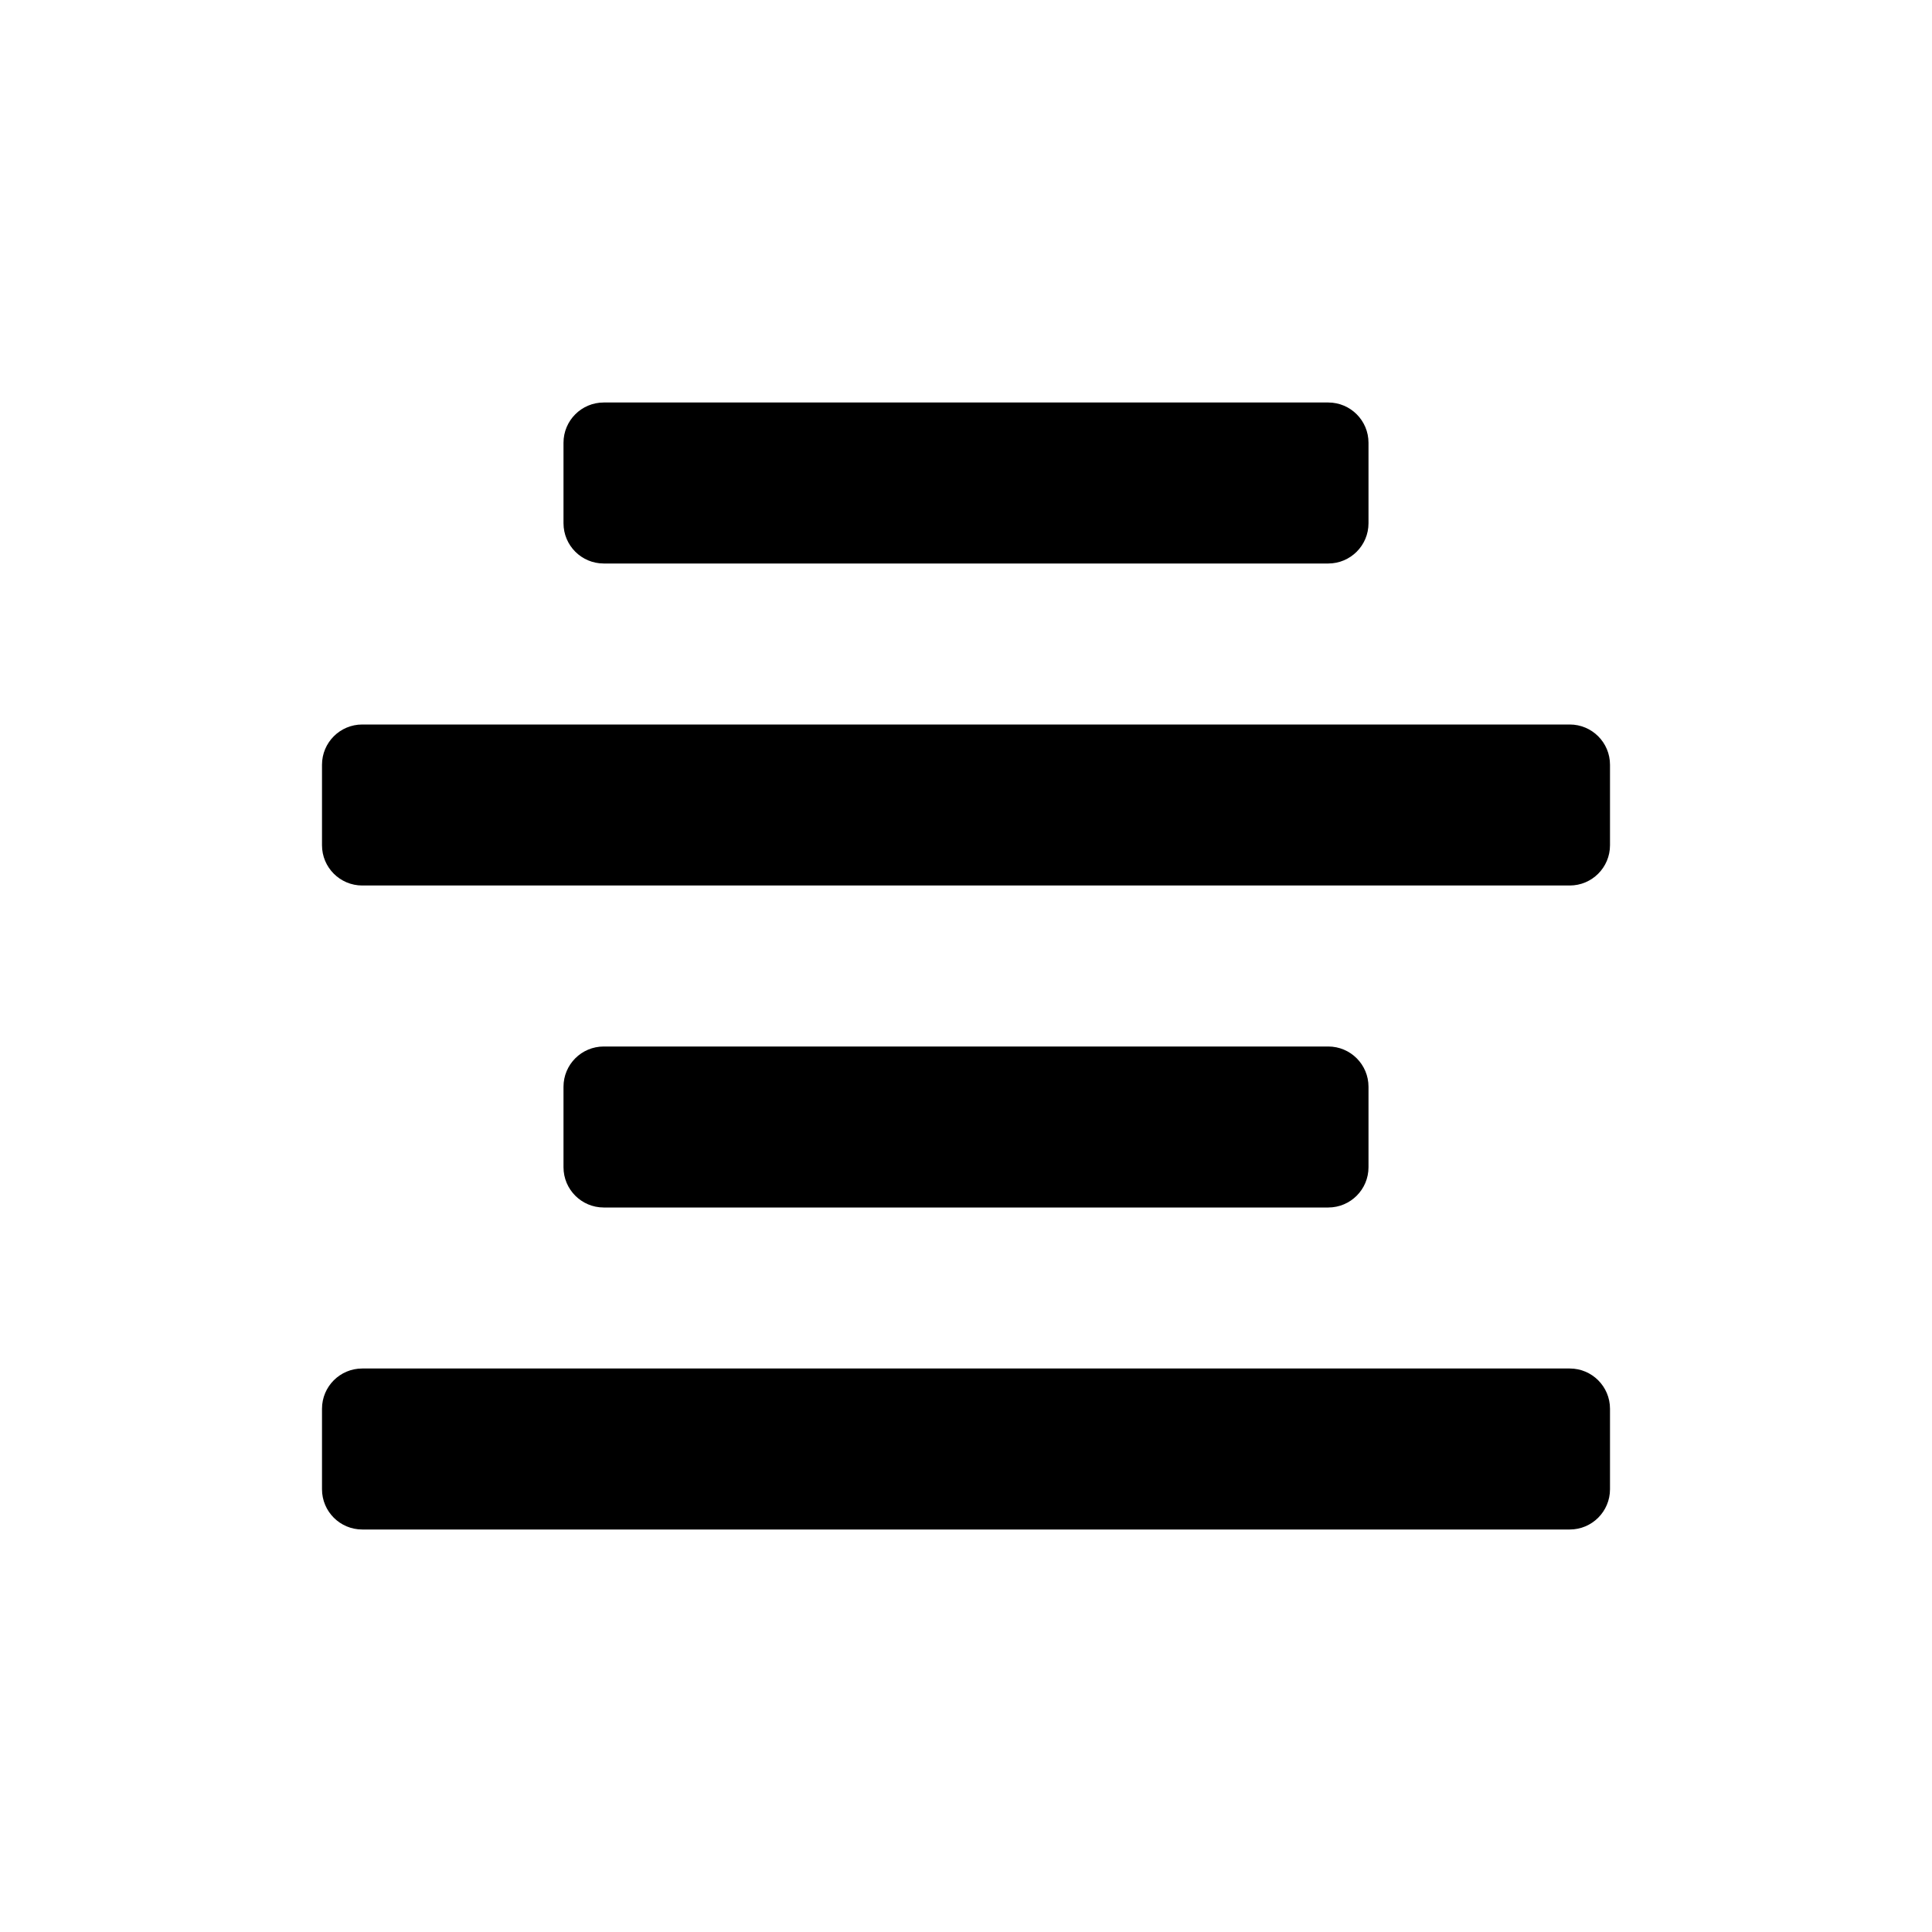
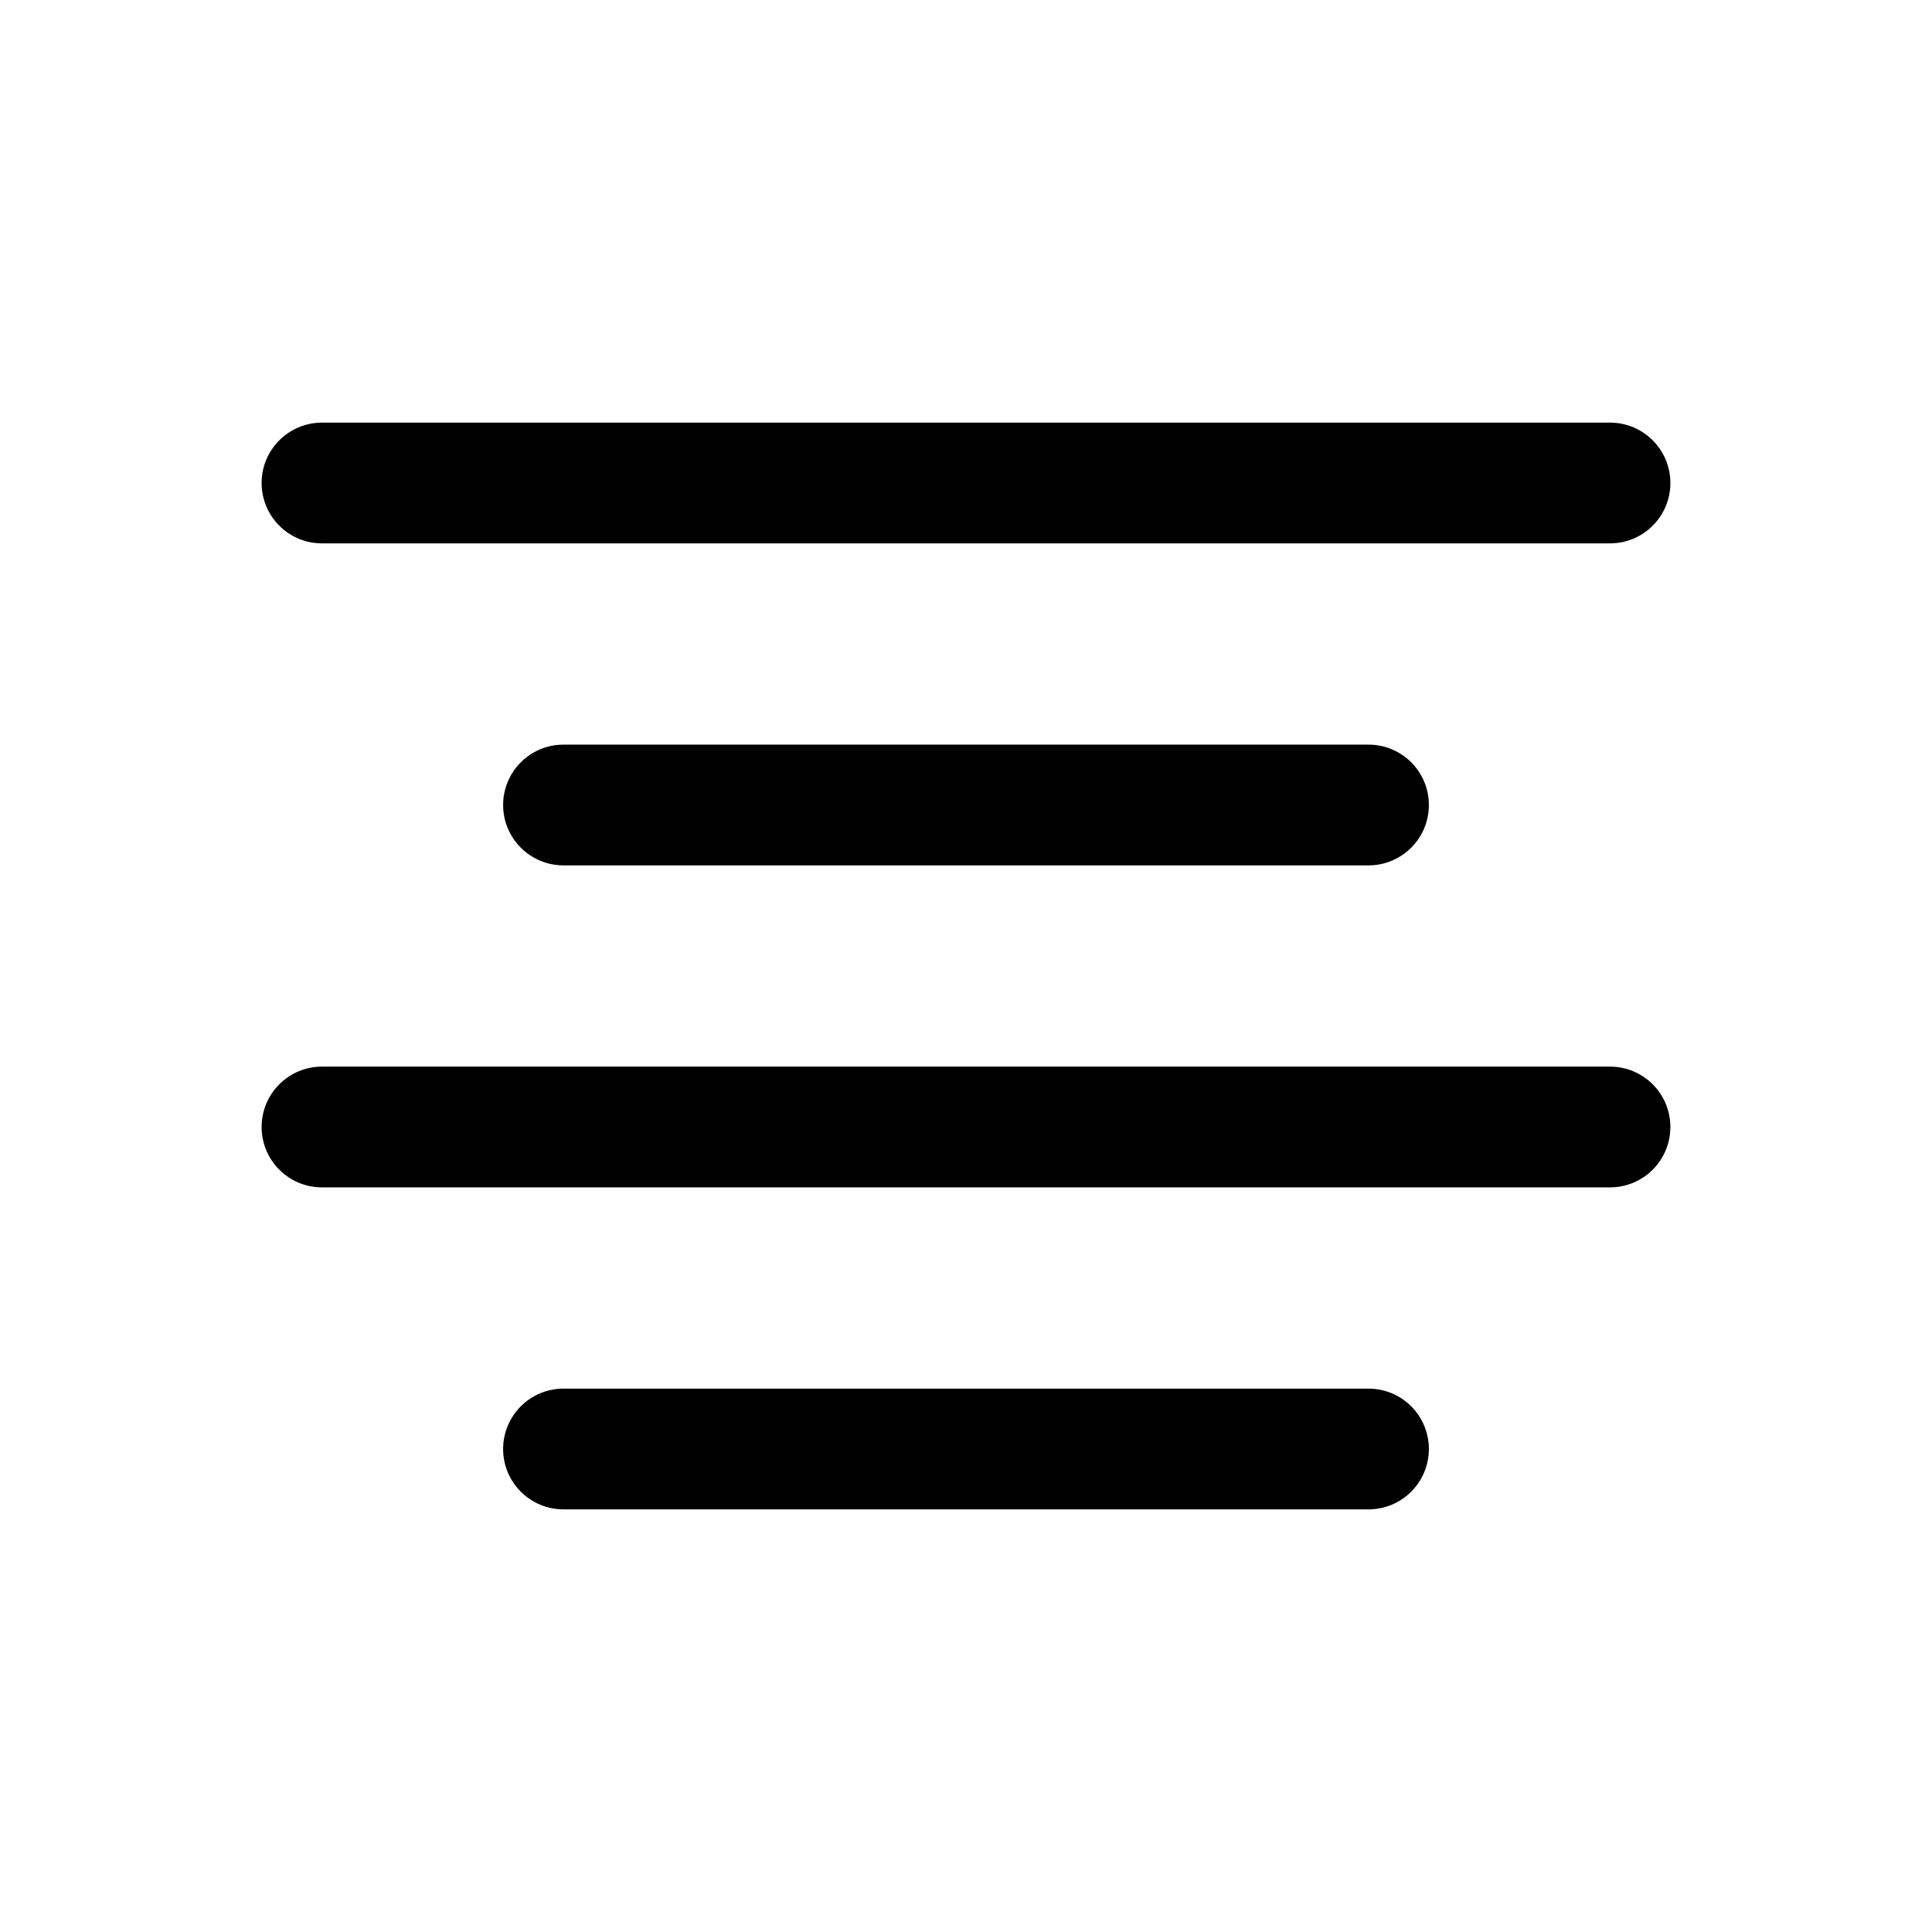
- <svg xmlns="http://www.w3.org/2000/svg" id="Layer_1" data-name="Layer 1" viewBox="0 0 24 24">
-   <rect x="7" y="5" width="10" height="2" rx="0.5" />
-   <rect x="4" y="9" width="16" height="2" rx="0.5" />
-   <rect x="7" y="13" width="10" height="2" rx="0.5" />
-   <rect x="4" y="17" width="16" height="2" rx="0.5" />
+ <svg xmlns="http://www.w3.org/2000/svg" viewBox="0 0 24 24">
+   <g id="align-center">
+     <path d="M17,10.75H7a.75.75,0,0,1,0-1.5H17a.75.75,0,0,1,0,1.5Z" />
+     <path d="M20,6.75H4a.75.75,0,0,1,0-1.5H20a.75.75,0,0,1,0,1.5Z" />
+     <path d="M20,14.75H4a.75.75,0,0,1,0-1.5H20a.75.75,0,0,1,0,1.5Z" />
+     <path d="M17,18.75H7a.75.75,0,0,1,0-1.5H17a.75.75,0,0,1,0,1.5Z" />
+   </g>
</svg>
